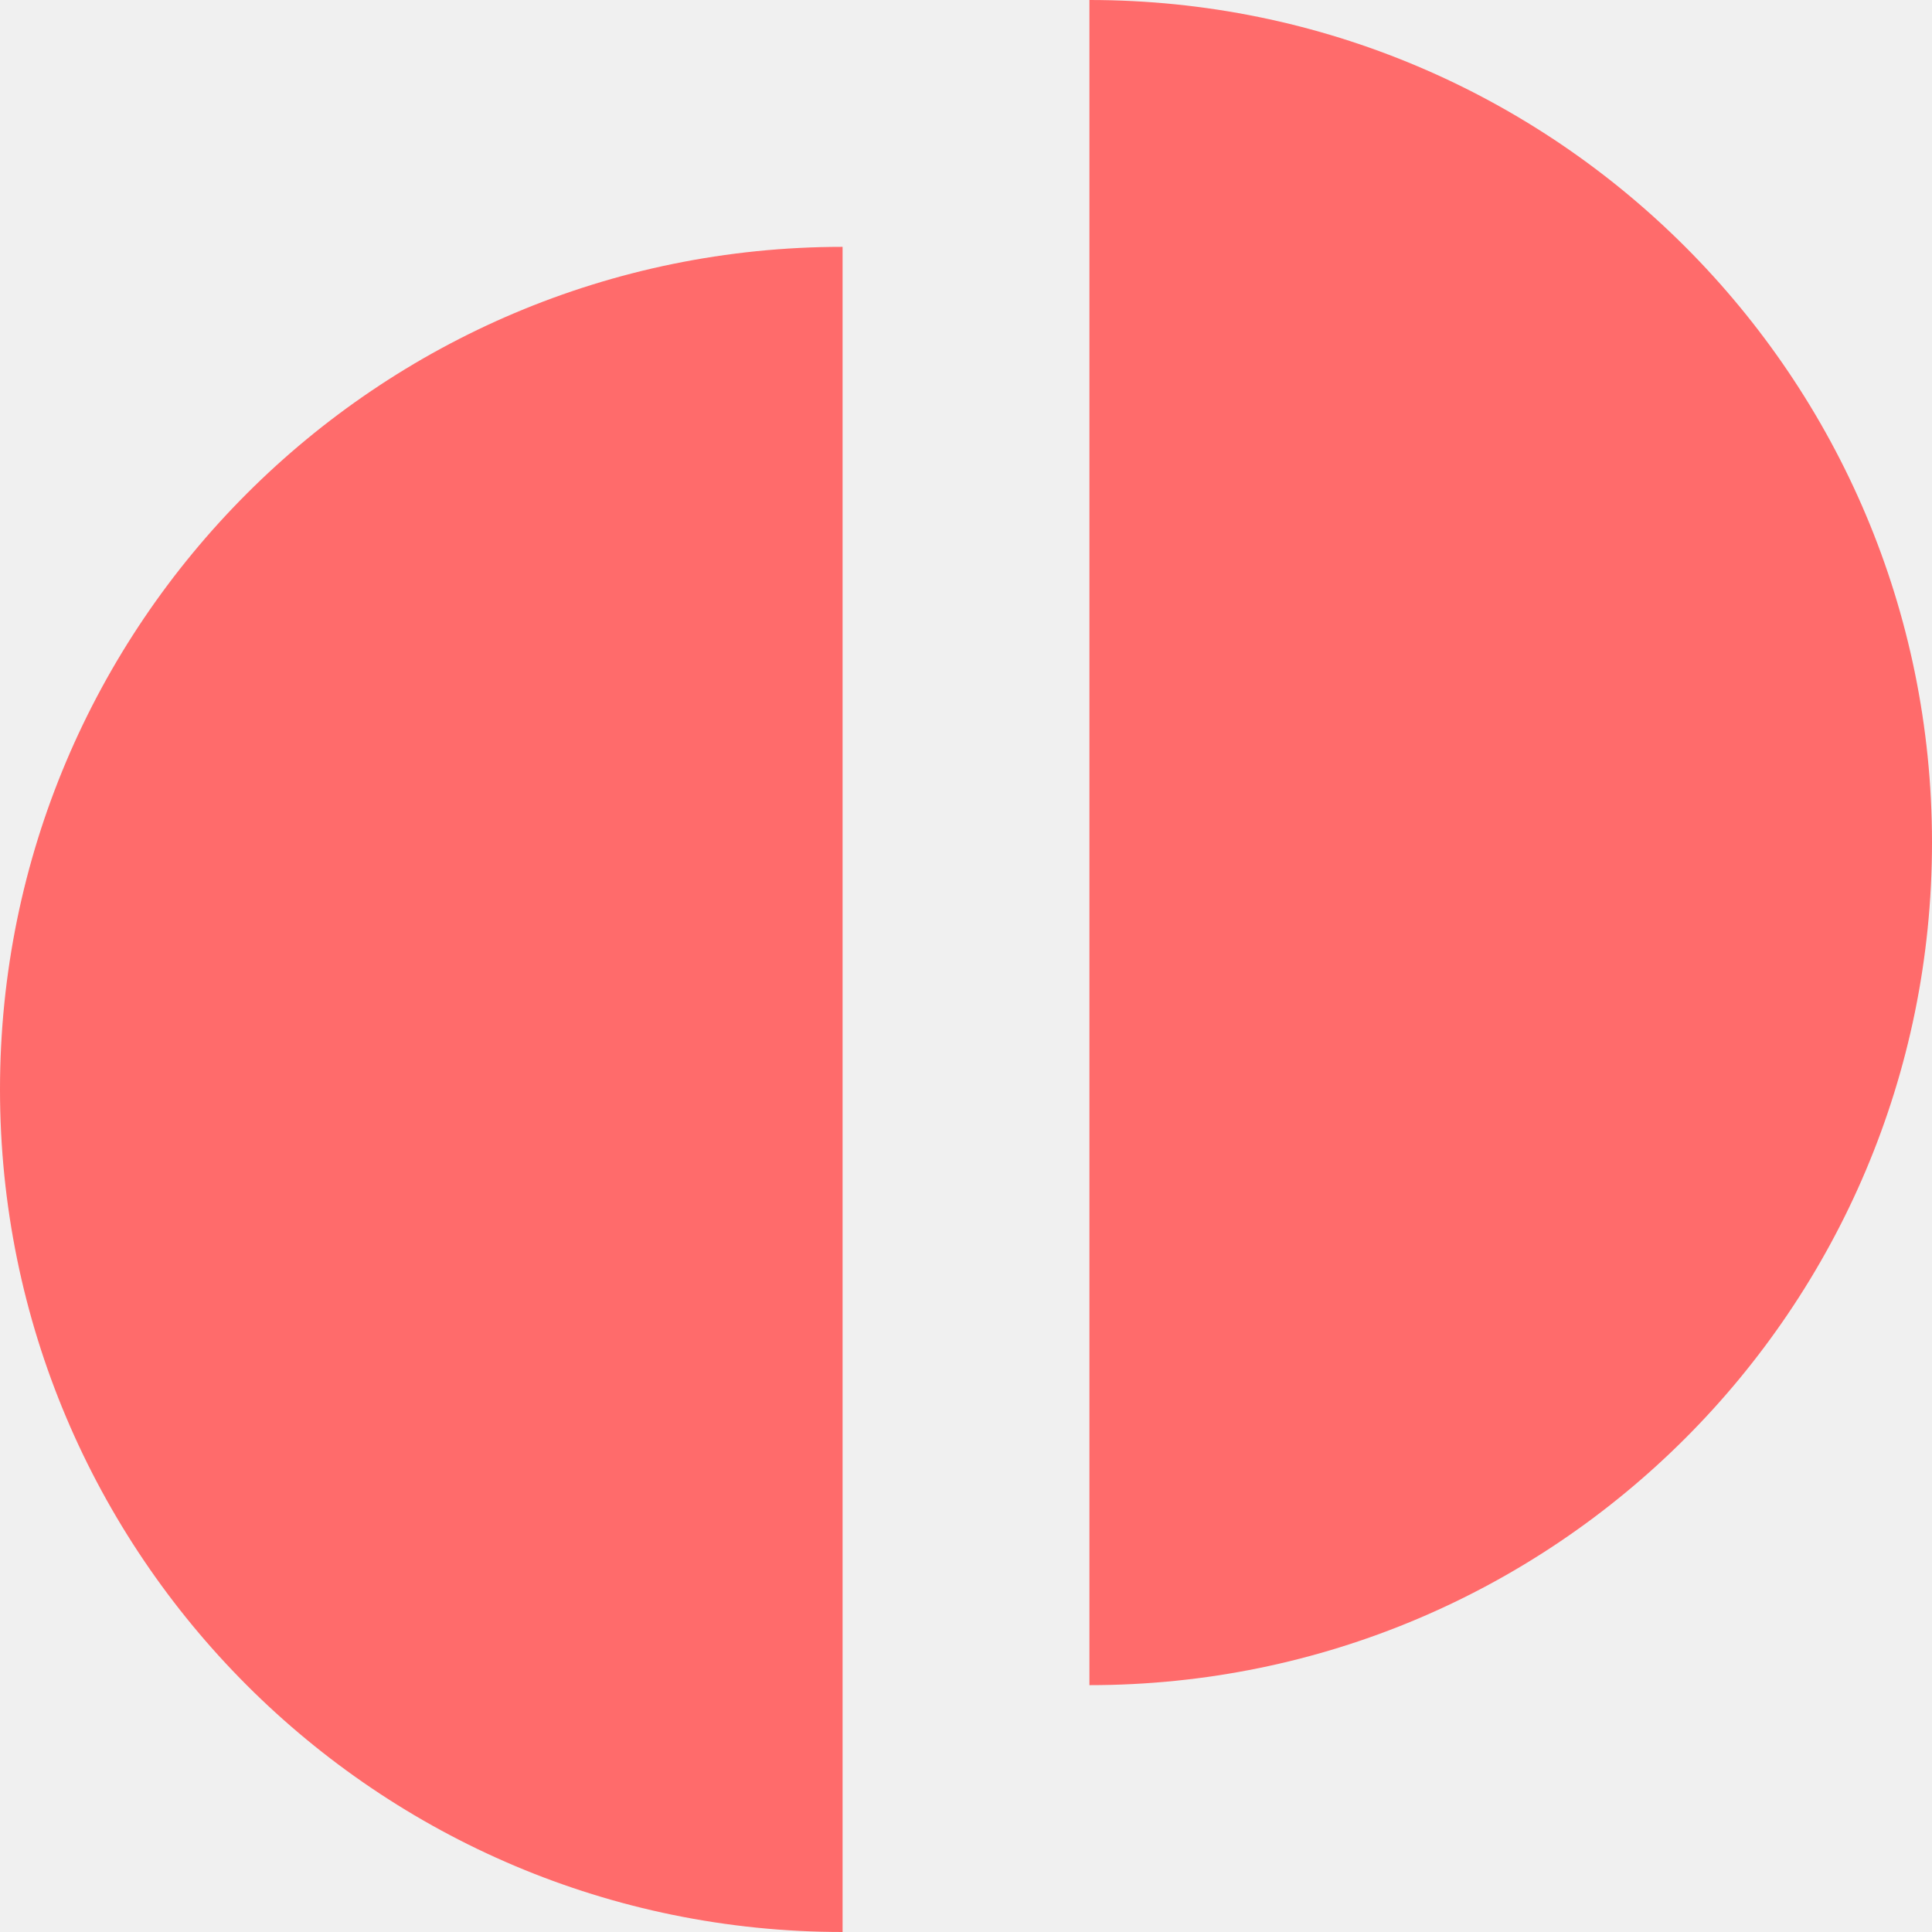
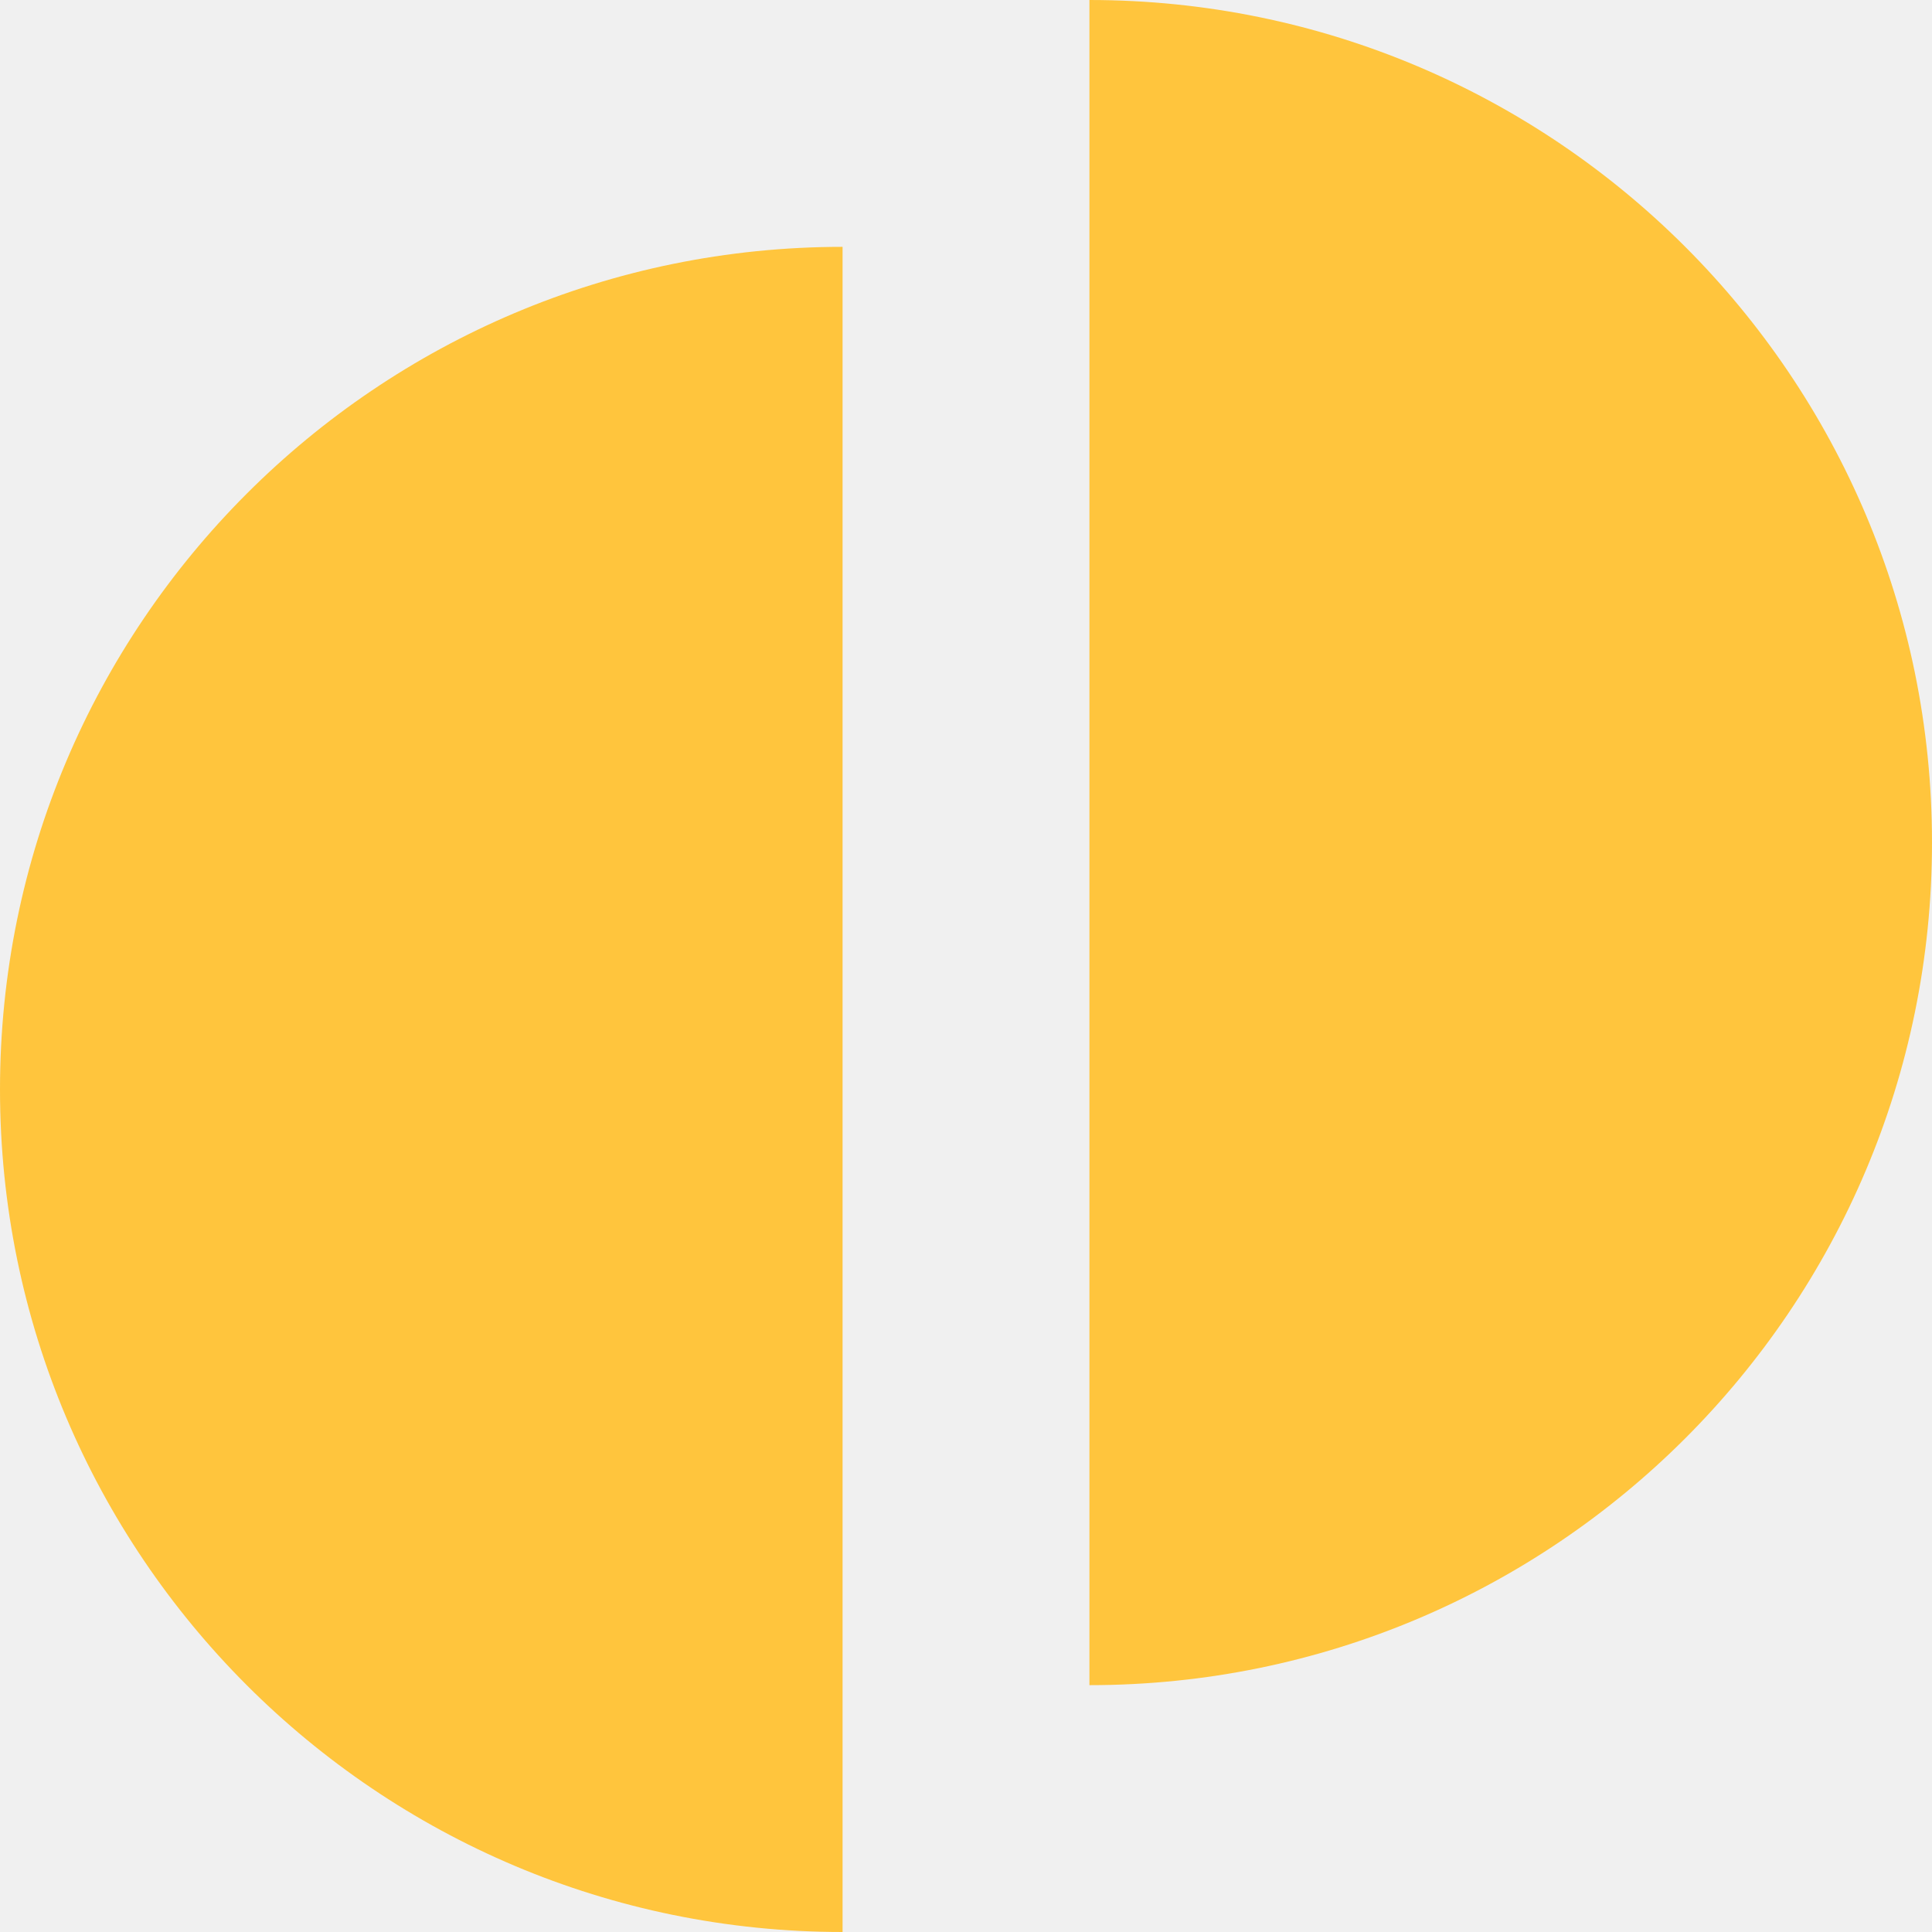
<svg xmlns="http://www.w3.org/2000/svg" width="512" height="512" viewBox="0 0 512 512" fill="none">
  <g clip-path="url(#clip0_2_57)">
-     <path fill-rule="evenodd" clip-rule="evenodd" d="M223.291 65.417C99.971 65.417 0 165.388 0 288.709C0 412.029 99.971 512 223.291 512V65.417Z" fill="#FF6B6B" />
-     <path fill-rule="evenodd" clip-rule="evenodd" d="M288.709 0C412.029 0 512 99.971 512 223.291C512 346.612 412.029 446.583 288.709 446.583L288.709 0Z" fill="#FF6B6B" />
+     <path fill-rule="evenodd" clip-rule="evenodd" d="M223.291 65.417C99.971 65.417 0 165.388 0 288.709C0 412.029 99.971 512 223.291 512V65.417Z" fill="#ffc53d" />
+     <path fill-rule="evenodd" clip-rule="evenodd" d="M288.709 0C412.029 0 512 99.971 512 223.291C512 346.612 412.029 446.583 288.709 446.583L288.709 0Z" fill="#ffc53d" />
  </g>
  <defs>
    <clipPath id="clip0_2_57">
      <rect width="512" height="512" fill="white" />
    </clipPath>
  </defs>
</svg>
